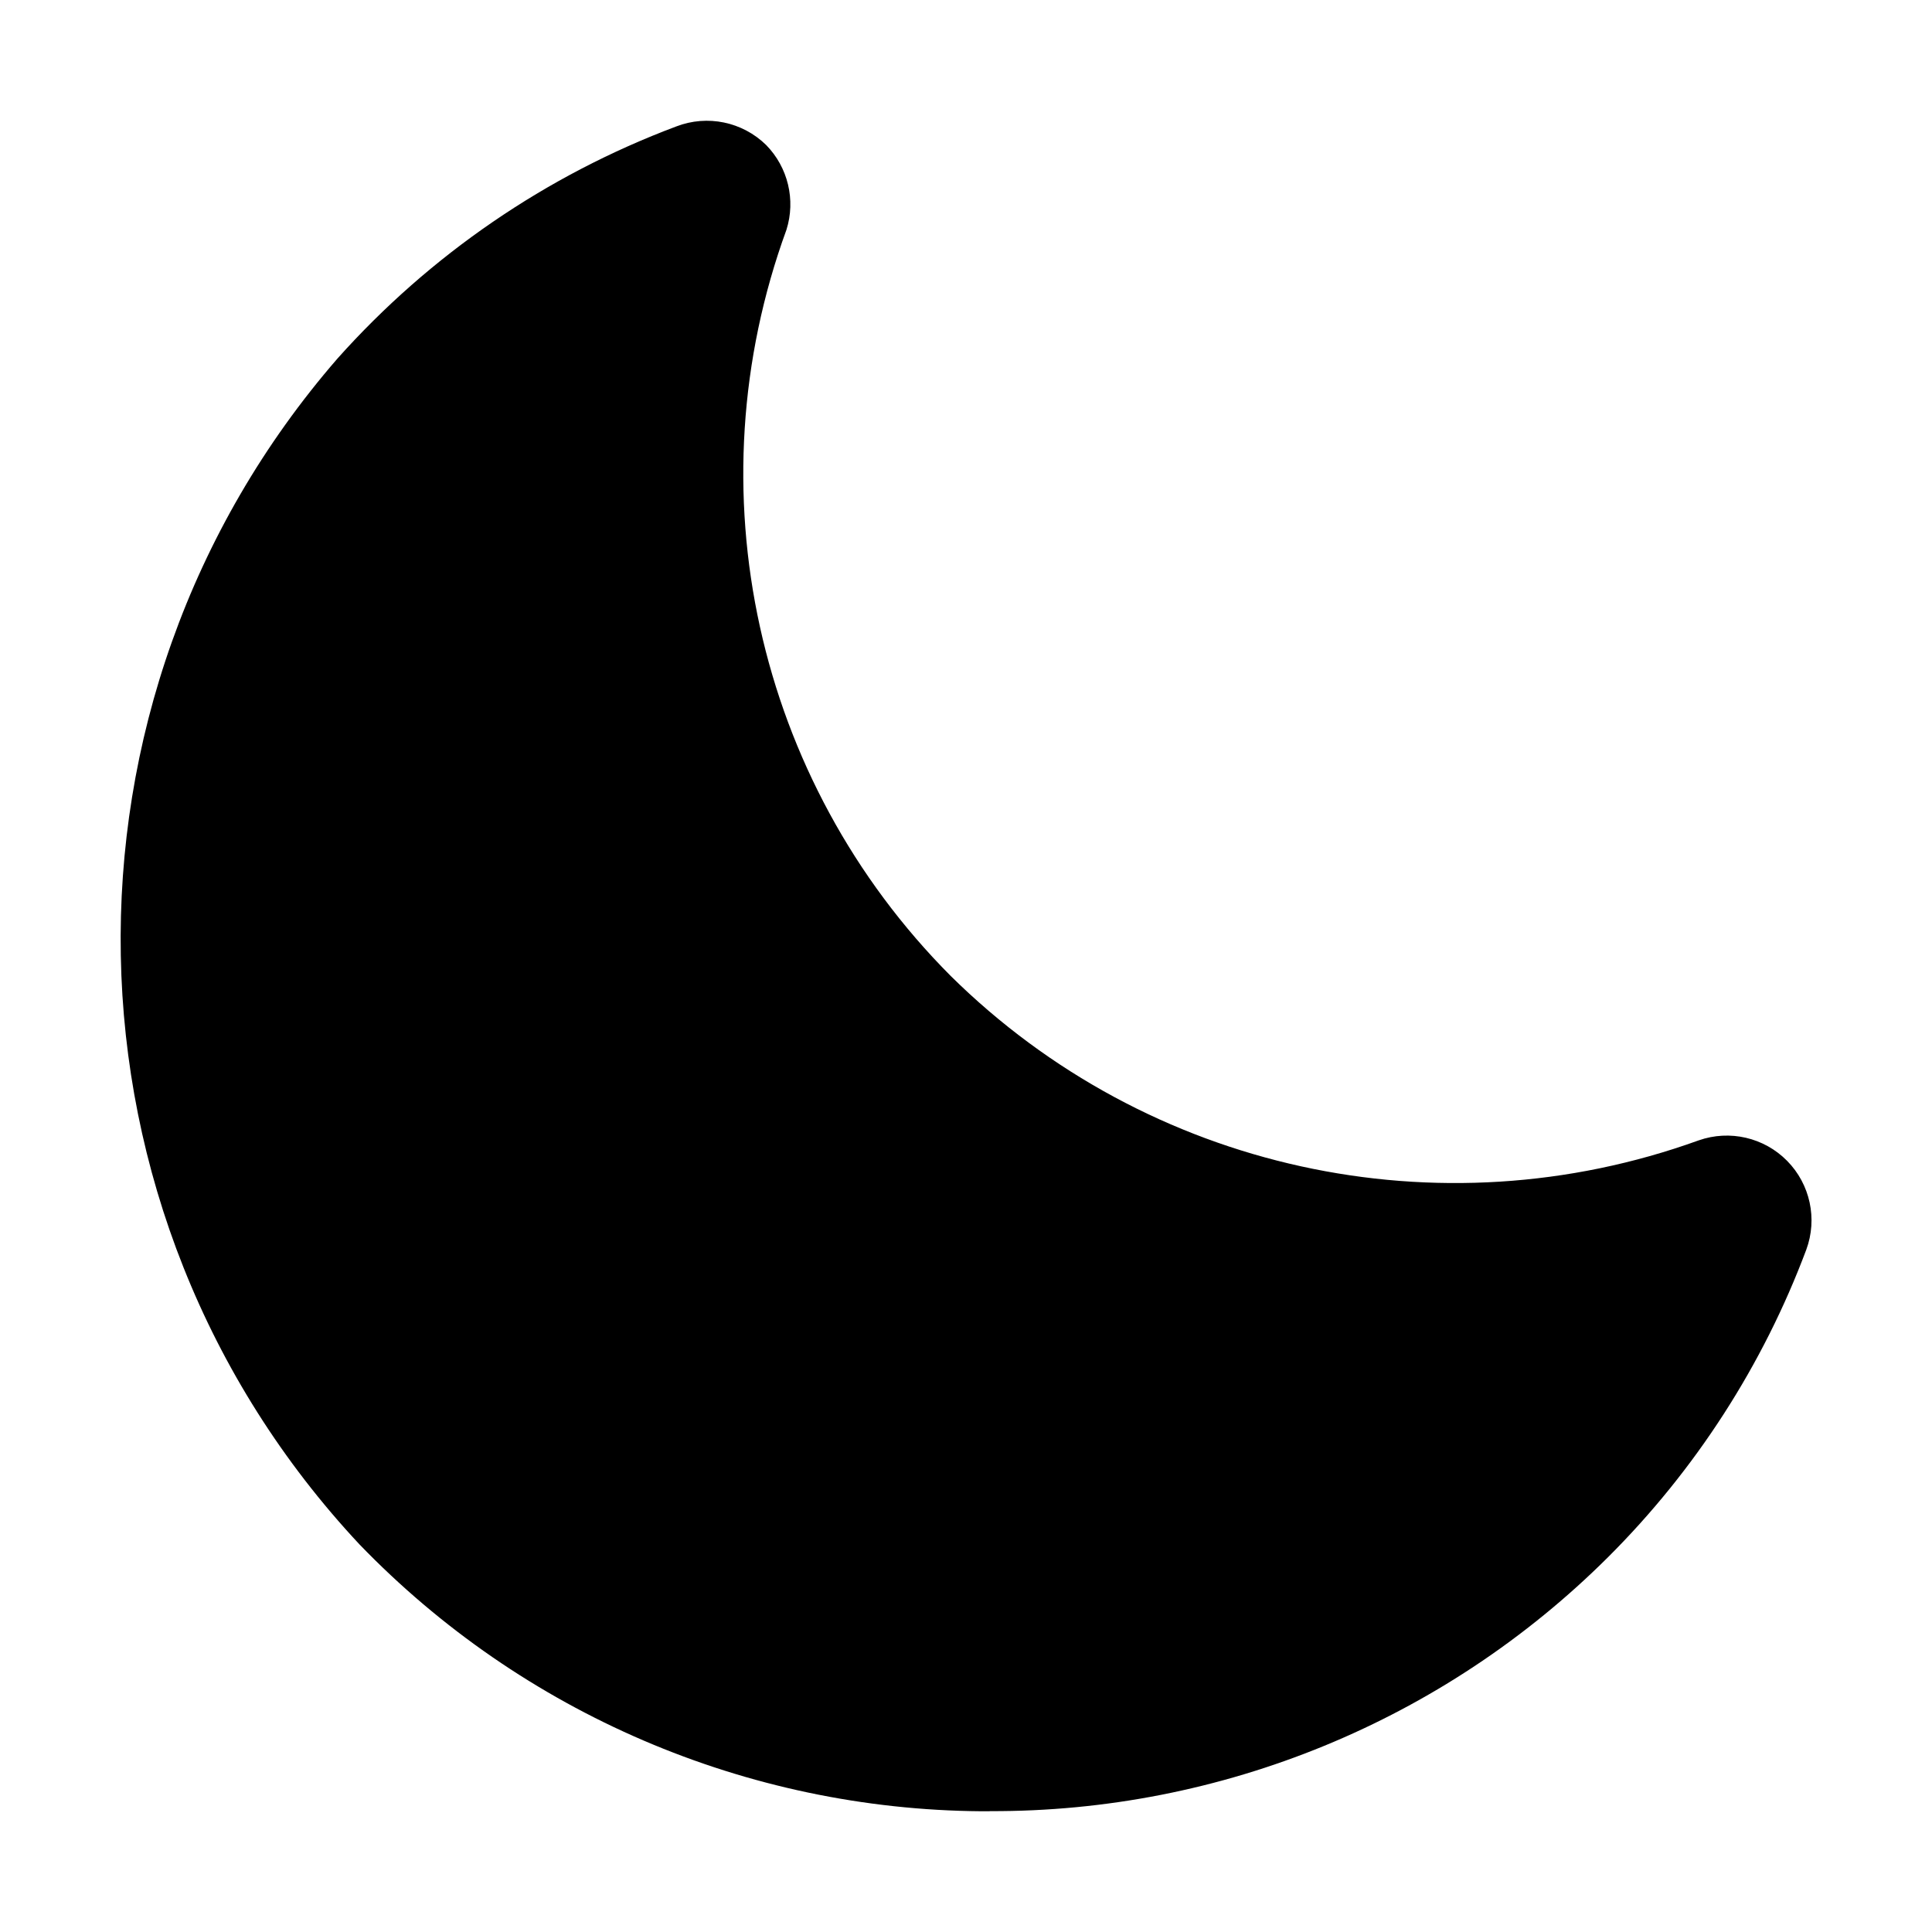
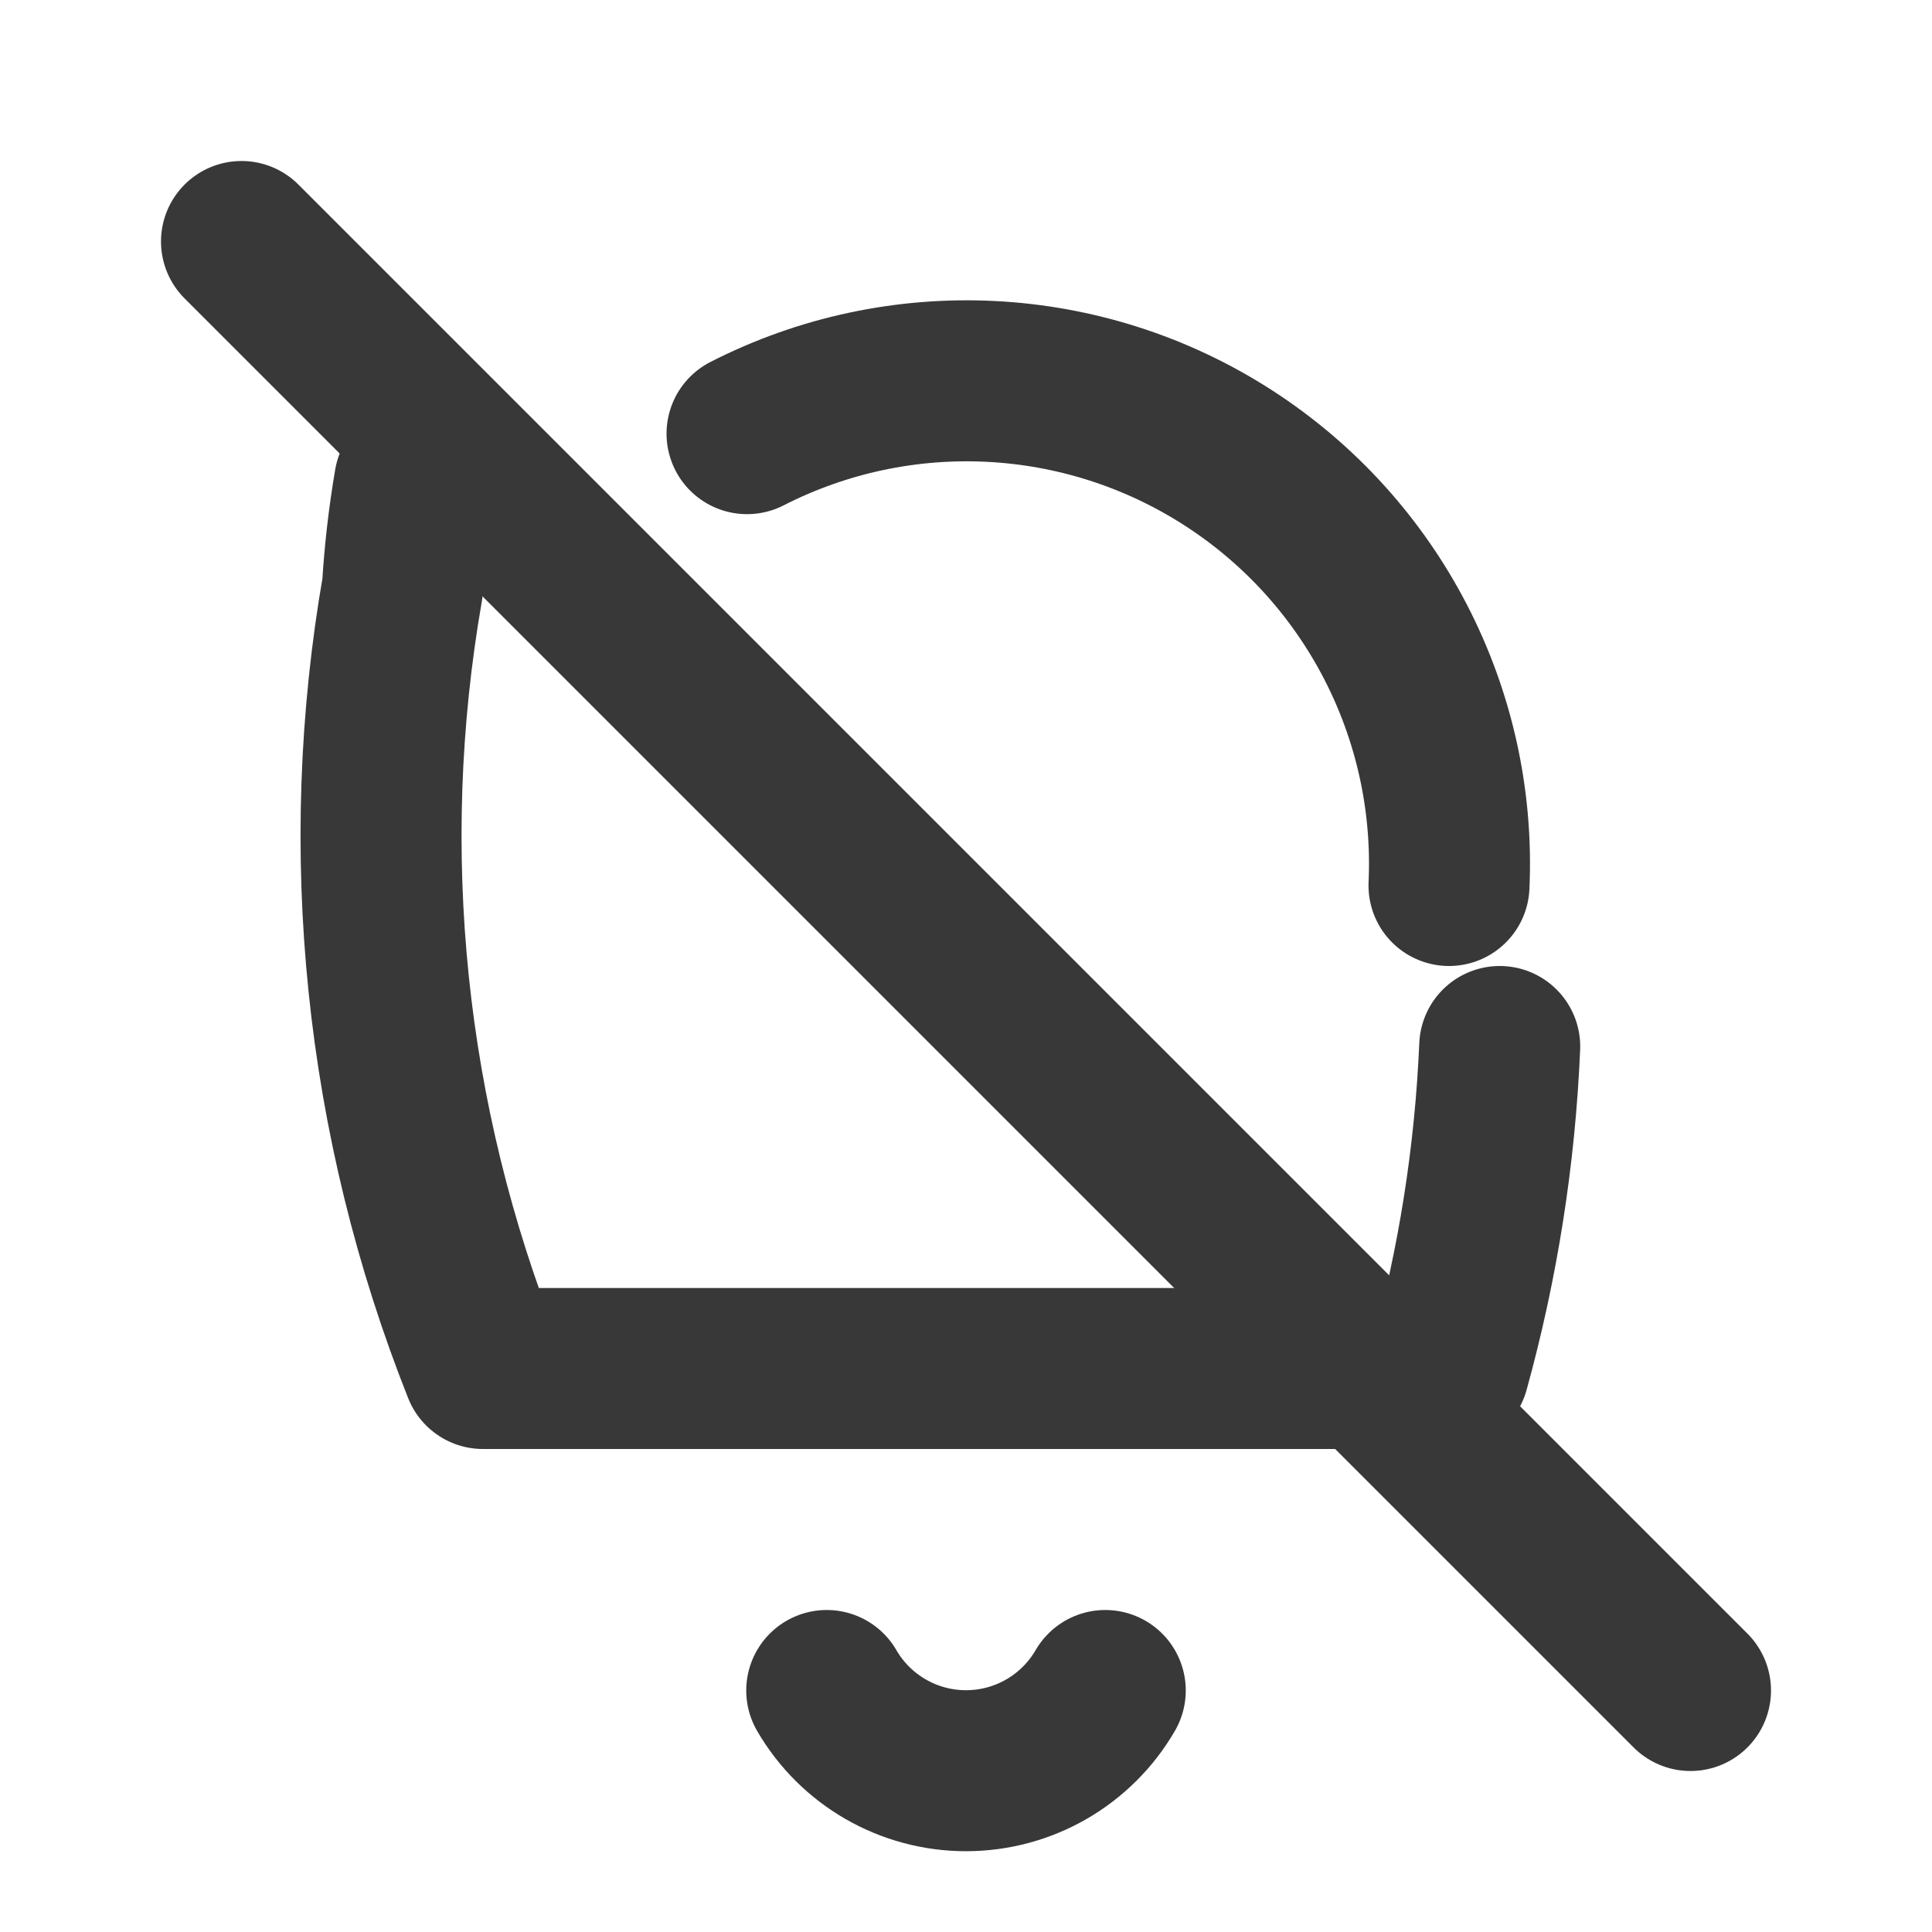
- <svg xmlns="http://www.w3.org/2000/svg" width="16" height="16" version="1.1">
-   <defs>
-     <style id="current-color-scheme" type="text/css">.ColorScheme-Text { color:#000000; } .ColorScheme-Highlight { color:#5294e2; }</style>
-   </defs>
-   <path d="m8.196 15h-0.07a7.233 7.233 0 0 1-5.149-2.21 7.338 7.338 0 0 1-0.182-9.821 7.106 7.106 0 0 1 2.806-1.922 0.702 0.702 0 0 1 0.744 0.154 0.702 0.702 0 0 1 0.168 0.702 5.893 5.893 0 0 0 1.361 6.18 5.942 5.942 0 0 0 6.194 1.361 0.702 0.702 0 0 1 0.891 0.905 7.127 7.127 0 0 1-1.641 2.546 7.212 7.212 0 0 1-5.121 2.104z" fill="#000000" stroke-width=".016" p-id="2176" />
+ <svg xmlns="http://www.w3.org/2000/svg" width="16" height="16" viewBox="0 0 24 24" fill="none" stroke="#383838" stroke-width="2" stroke-linecap="round" stroke-linejoin="round">
+   <path d="M13.73 21a2 2 0 0 1 -3.46 0" />
+   <path d="M18.63 13a17.888 17.888 0 0 1 -.63 4h-12a17.929 17.929 0 0 1 -1 -9.699a12 12 0 0 1 .15 -1.301" />
+   <path d="M9.28 5.387a5.998 5.998 0 0 1 8.72 5.613" />
+   <line x1="3" y1="3" x2="21" y2="21" />
</svg>
